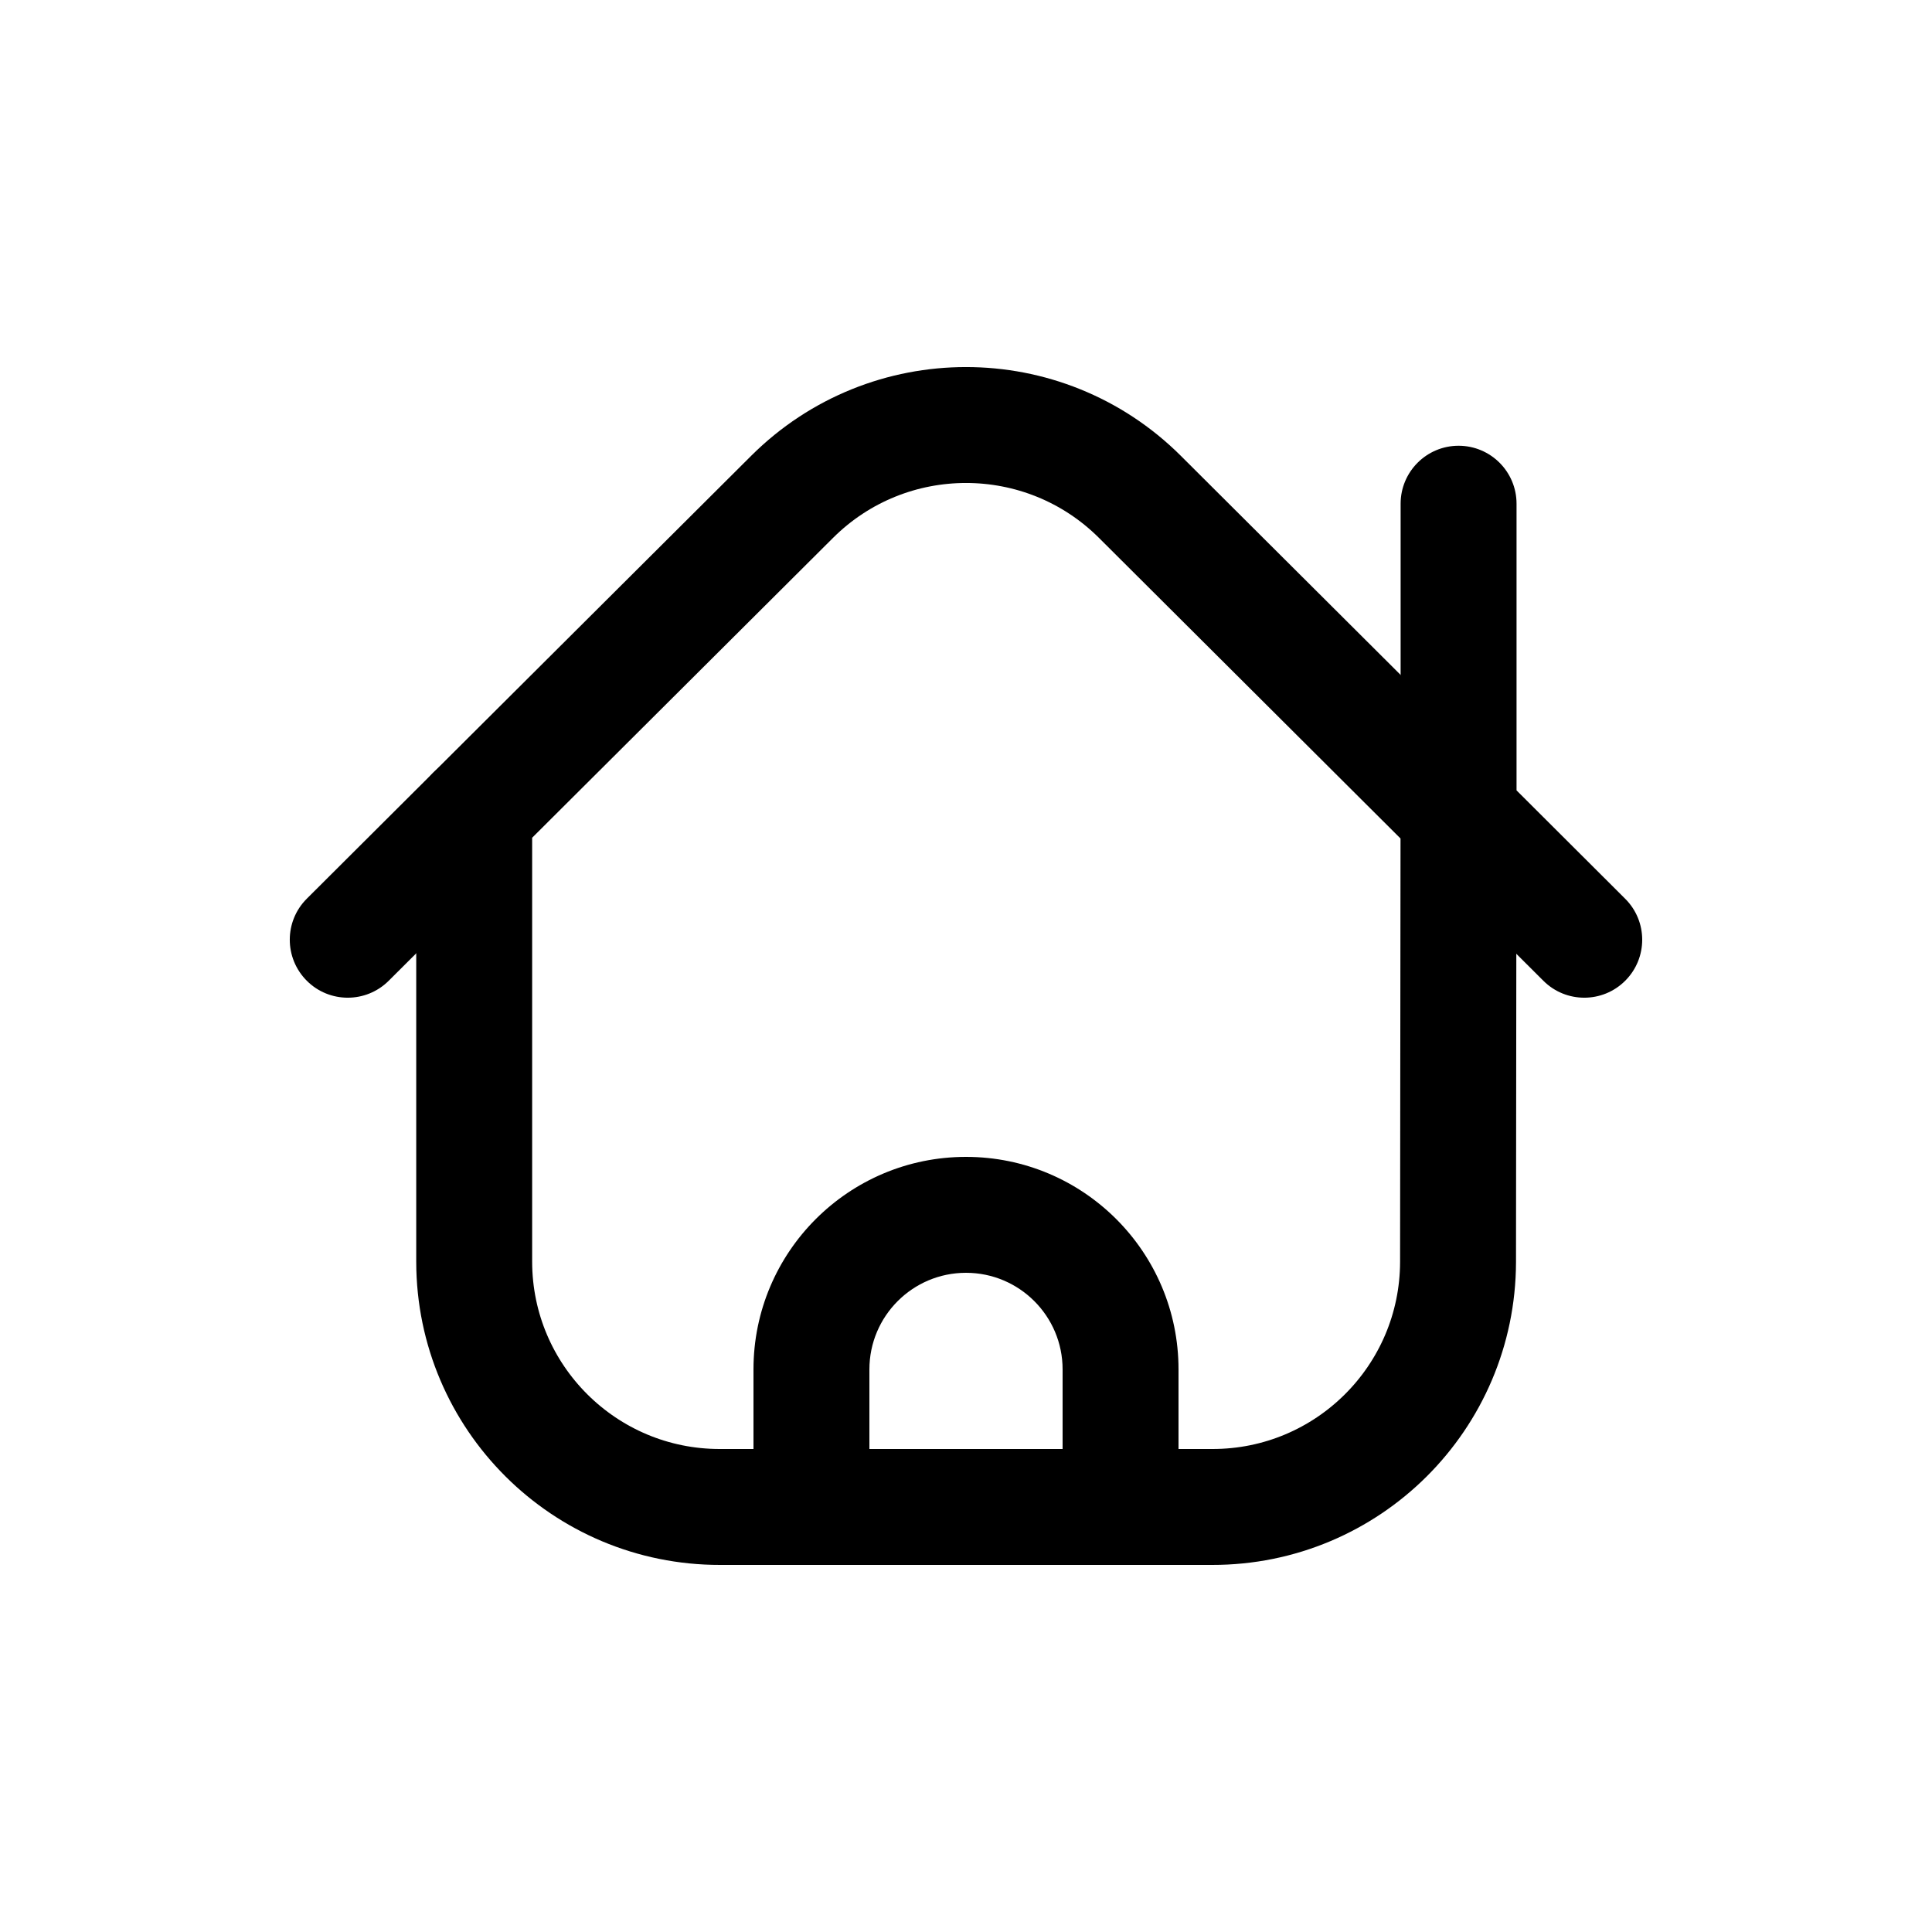
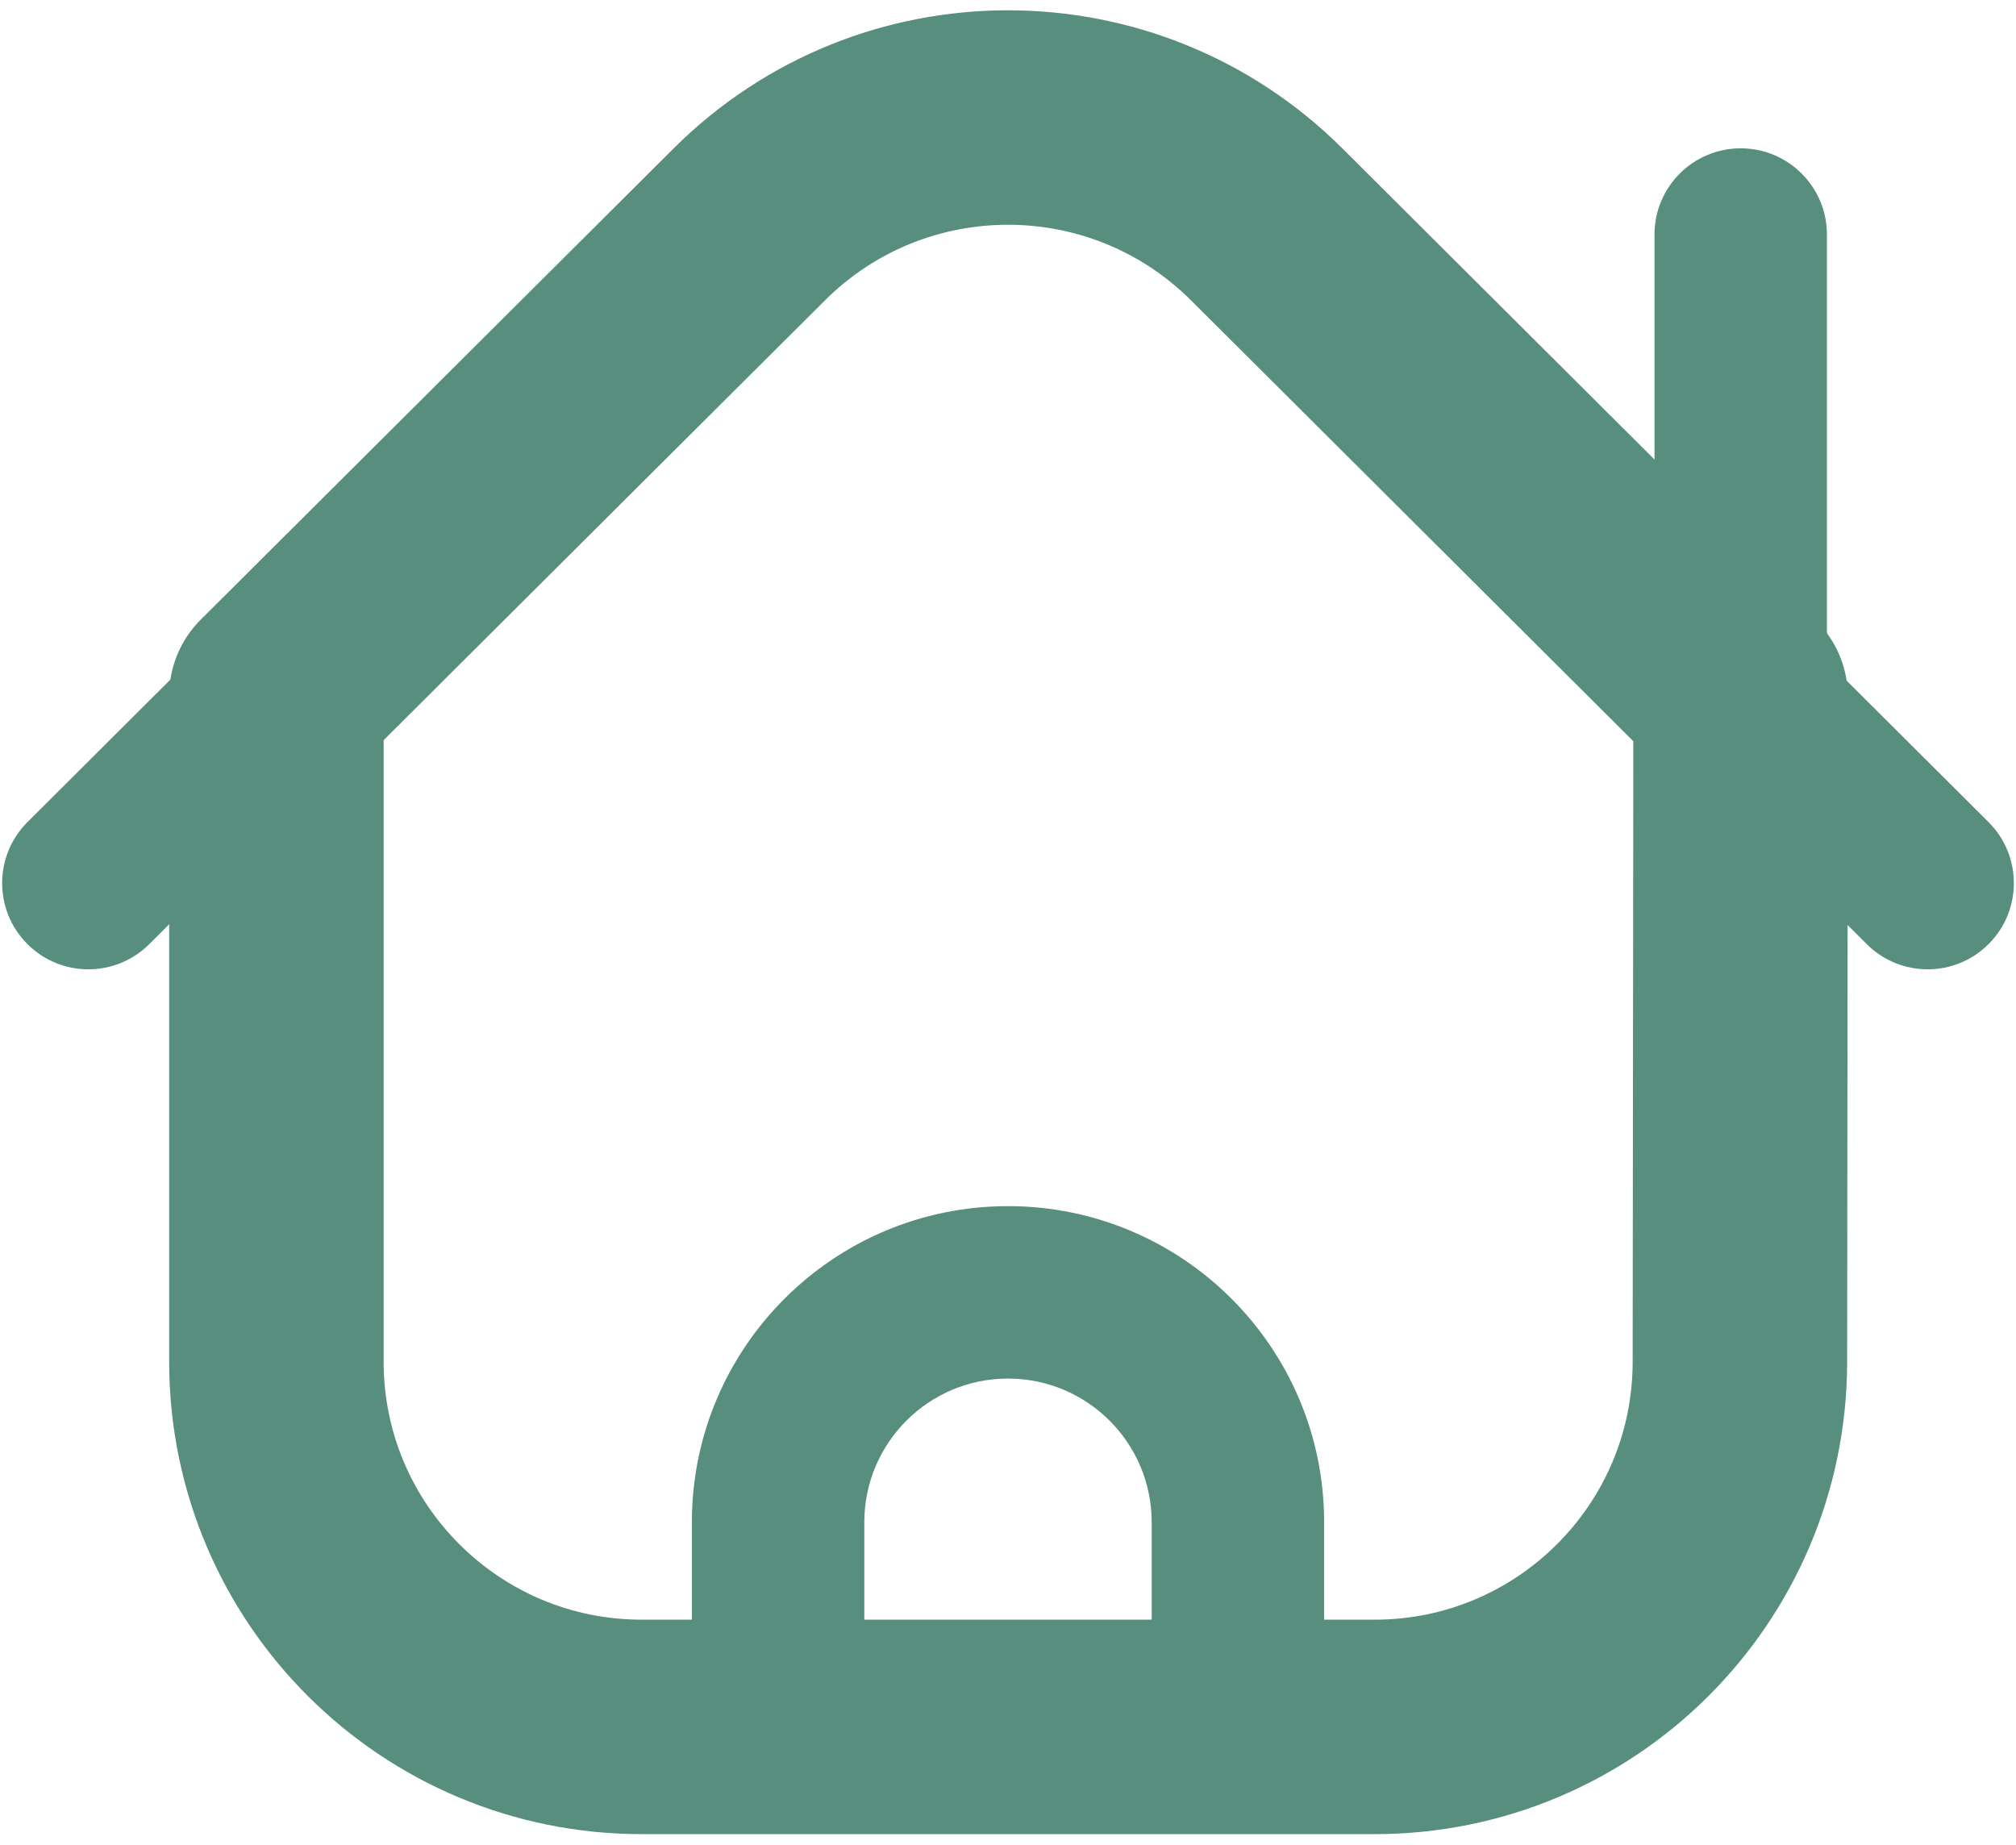
- <svg xmlns="http://www.w3.org/2000/svg" width="800px" height="800px" viewBox="0 -0.5 25 25" fill="none">
-   <path fill-rule="evenodd" clip-rule="evenodd" d="M18.867 15.832L18.873 10.039L14.75 5.929C13.506 4.69 11.494 4.69 10.25 5.929L6.136 10.029V15.829C6.139 17.583 7.564 19.003 9.318 19H15.685C17.438 19.003 18.862 17.585 18.867 15.832Z" stroke="#000000" stroke-width="1.5" stroke-linecap="round" stroke-linejoin="round" />
-   <path d="M19.624 6.018C19.624 5.604 19.288 5.268 18.874 5.268C18.46 5.268 18.124 5.604 18.124 6.018H19.624ZM18.874 10.039H18.124C18.124 10.238 18.203 10.43 18.345 10.57L18.874 10.039ZM19.971 12.191C20.264 12.484 20.739 12.483 21.031 12.19C21.324 11.896 21.323 11.421 21.029 11.129L19.971 12.191ZM6.666 10.56C6.959 10.268 6.96 9.793 6.667 9.5C6.375 9.206 5.9 9.205 5.606 9.498L6.666 10.56ZM3.97 11.129C3.677 11.421 3.676 11.896 3.969 12.19C4.261 12.483 4.736 12.484 5.03 12.191L3.97 11.129ZM13.75 19C13.75 19.414 14.086 19.75 14.5 19.75C14.914 19.75 15.25 19.414 15.25 19H13.75ZM9.75 19C9.75 19.414 10.086 19.75 10.5 19.75C10.914 19.75 11.25 19.414 11.25 19H9.75ZM18.124 6.018V10.039H19.624V6.018H18.124ZM18.345 10.57L19.971 12.191L21.029 11.129L19.404 9.508L18.345 10.57ZM5.606 9.498L3.97 11.129L5.03 12.191L6.666 10.56L5.606 9.498ZM15.25 19V17.22H13.75V19H15.25ZM15.25 17.22C15.25 15.701 14.019 14.47 12.5 14.47V15.97C13.19 15.97 13.75 16.53 13.75 17.22H15.25ZM12.5 14.47C10.981 14.47 9.75 15.701 9.75 17.22H11.25C11.25 16.53 11.81 15.97 12.5 15.97V14.47ZM9.75 17.22V19H11.25V17.22H9.75Z" fill="#000000" />
+ <svg xmlns="http://www.w3.org/2000/svg" width="47" height="43" viewBox="0 0 47 43" fill="none">
+   <path fill-rule="evenodd" clip-rule="evenodd" d="M40.563 31.77L40.58 16.245L29.53 5.23C26.195 1.91 20.804 1.91 17.47 5.23L6.444 16.218V31.762C6.453 36.464 10.271 40.268 14.972 40.261H32.036C36.734 40.268 40.55 36.468 40.563 31.77Z" stroke="#578E7E" stroke-width="5" stroke-linecap="round" stroke-linejoin="round" />
+   <path d="M42.592 5.468C42.592 4.358 41.692 3.458 40.582 3.458C39.472 3.458 38.572 4.358 38.572 5.468H42.592ZM40.582 16.245H38.572C38.572 16.779 38.785 17.291 39.163 17.668L40.582 16.245ZM43.521 22.012C44.307 22.796 45.58 22.794 46.363 22.008C47.147 21.222 47.145 19.949 46.359 19.166L43.521 22.012ZM7.864 17.641C8.65 16.858 8.652 15.585 7.868 14.799C7.084 14.013 5.812 14.011 5.025 14.794L7.864 17.641ZM0.641 19.166C-0.145 19.949 -0.147 21.222 0.637 22.008C1.42 22.794 2.693 22.796 3.479 22.012L0.641 19.166ZM26.85 40.26C26.85 41.37 27.75 42.27 28.86 42.27C29.97 42.27 30.87 41.37 30.87 40.26H26.85ZM16.13 40.26C16.13 41.37 17.03 42.27 18.14 42.27C19.25 42.27 20.15 41.37 20.15 40.26H16.13ZM38.572 5.468V16.245H42.592V5.468H38.572ZM39.163 17.668L43.521 22.012L46.359 19.166L42.001 14.821L39.163 17.668ZM5.025 14.794L0.641 19.166L3.479 22.012L7.864 17.641L5.025 14.794ZM30.87 40.26V35.49H26.85V40.26H30.87ZM30.87 35.49C30.87 31.42 27.57 28.12 23.5 28.12V32.14C25.35 32.14 26.85 33.64 26.85 35.49H30.87ZM23.5 28.12C19.43 28.12 16.13 31.42 16.13 35.49H20.15C20.15 33.64 21.65 32.14 23.5 32.14V28.12ZM16.13 35.49V40.26H20.15V35.49H16.13Z" fill="#578E7E" />
</svg>
